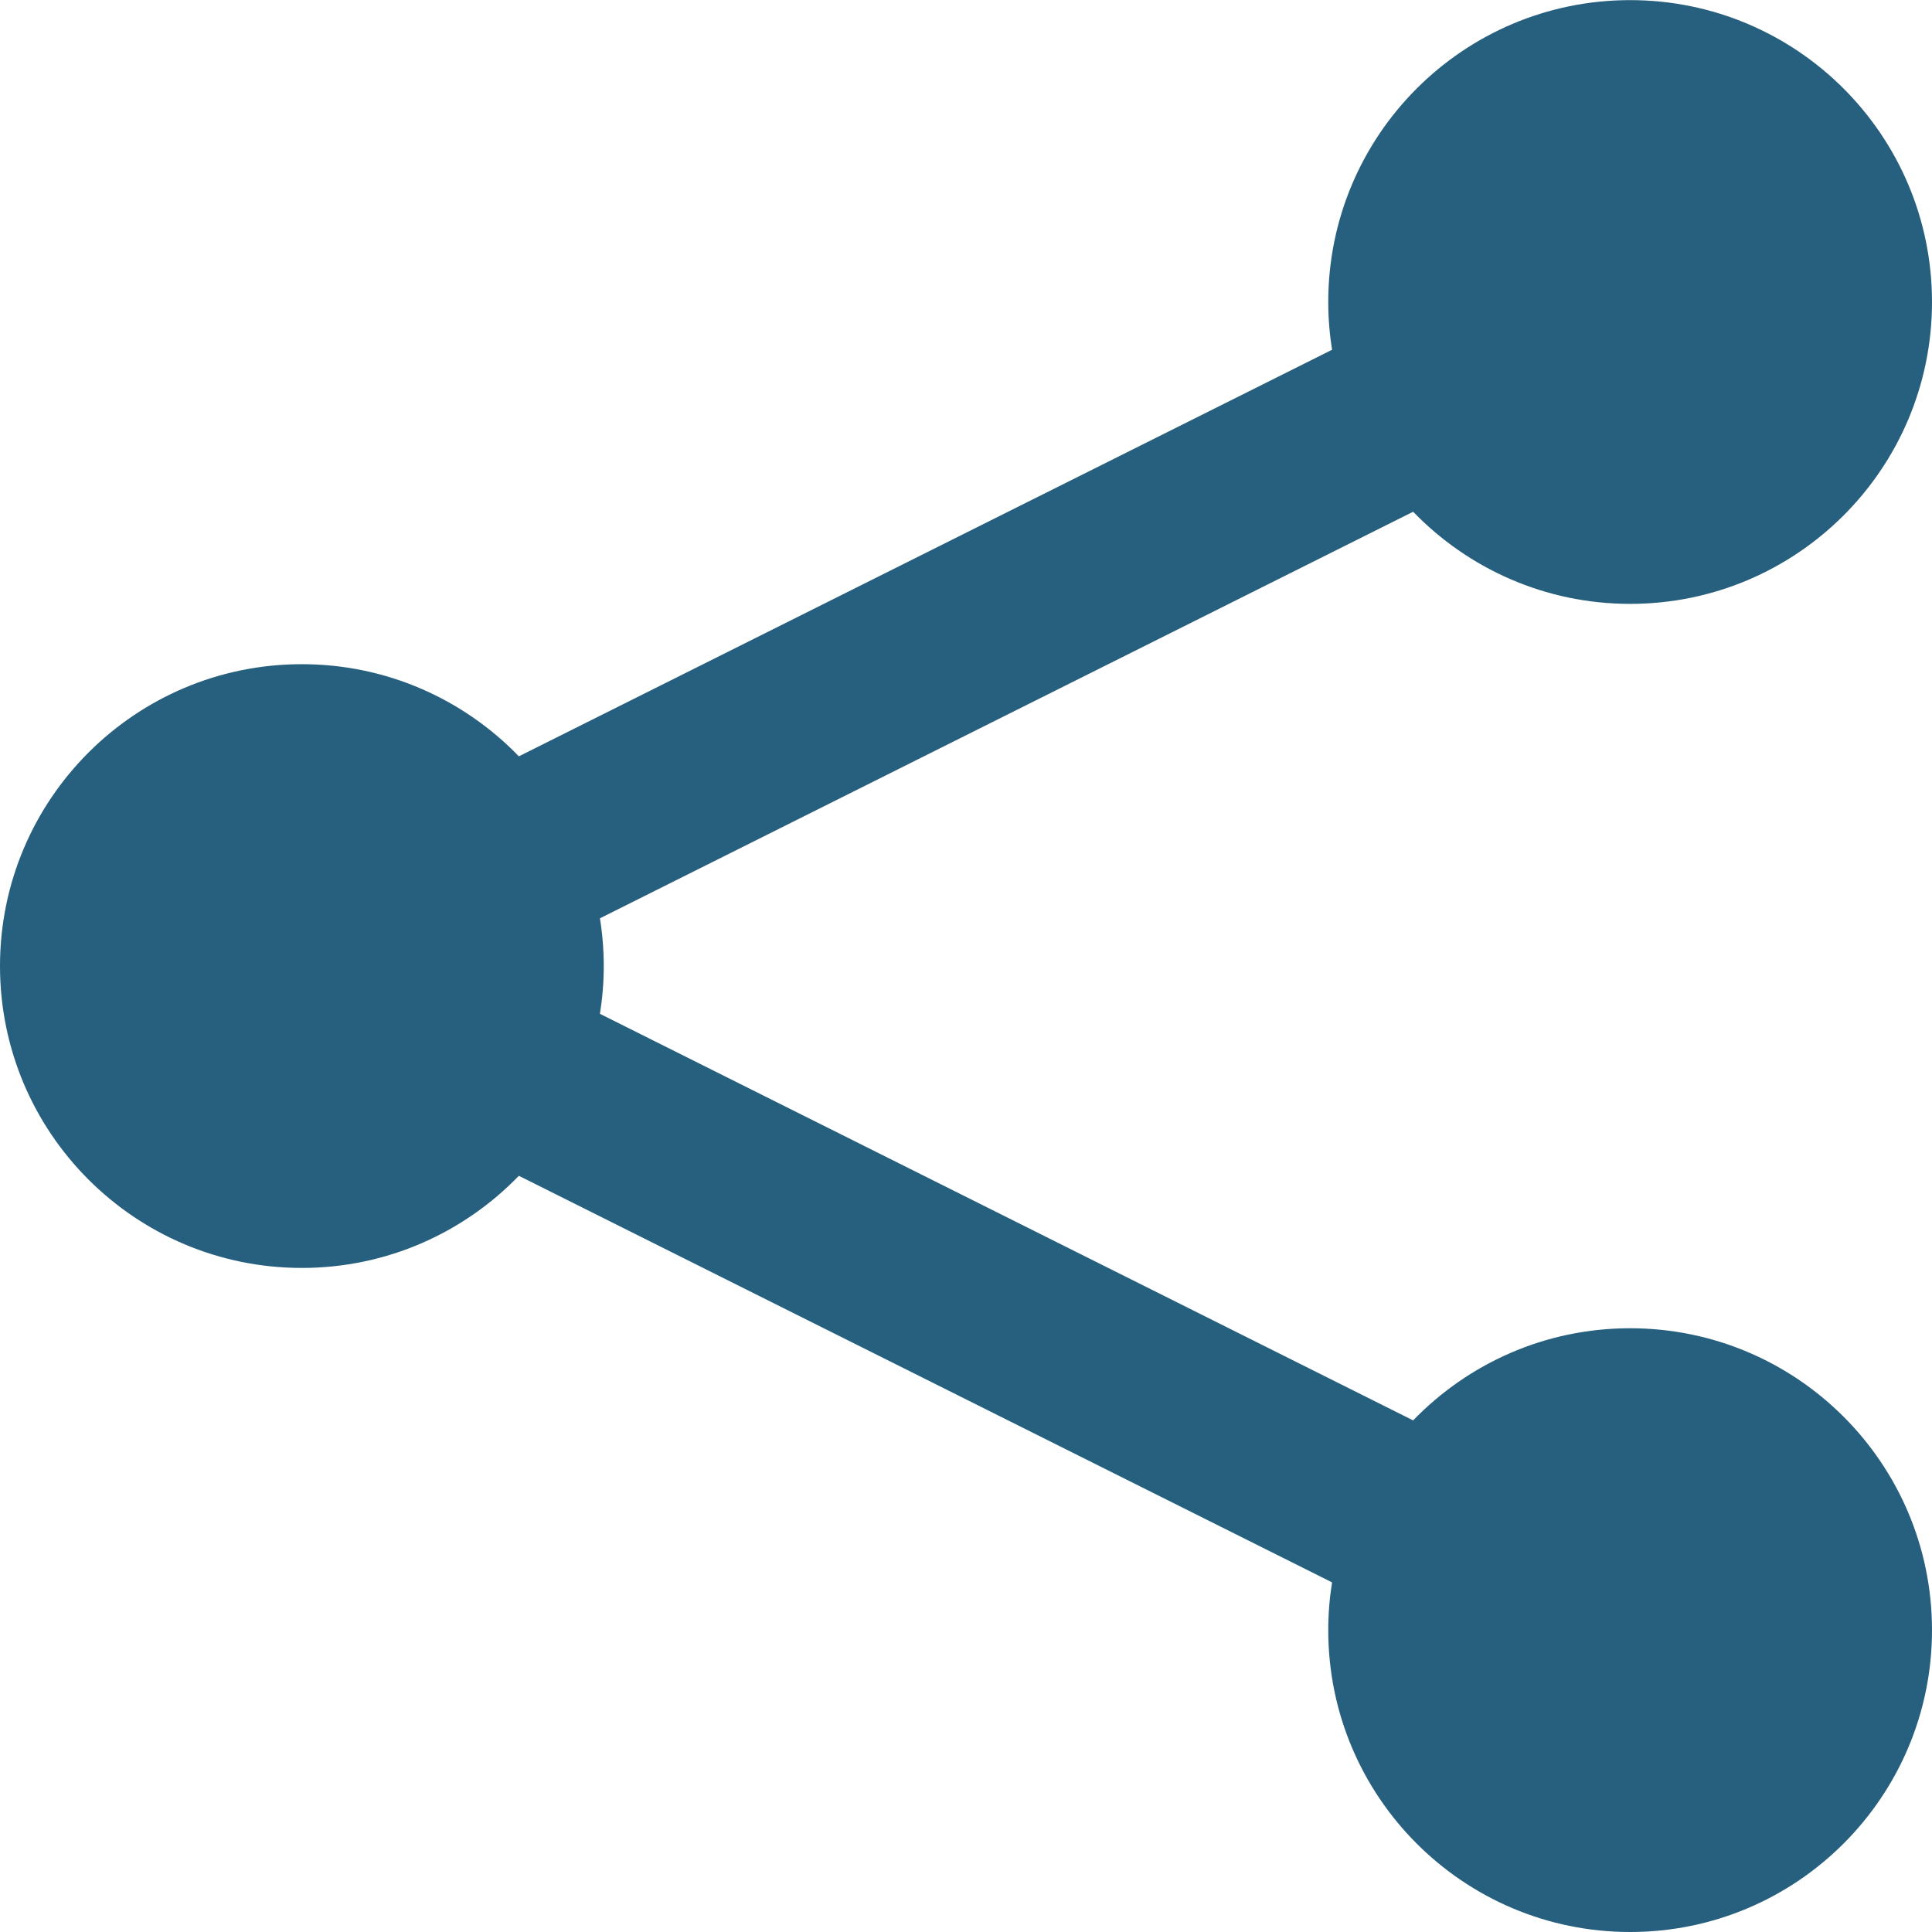
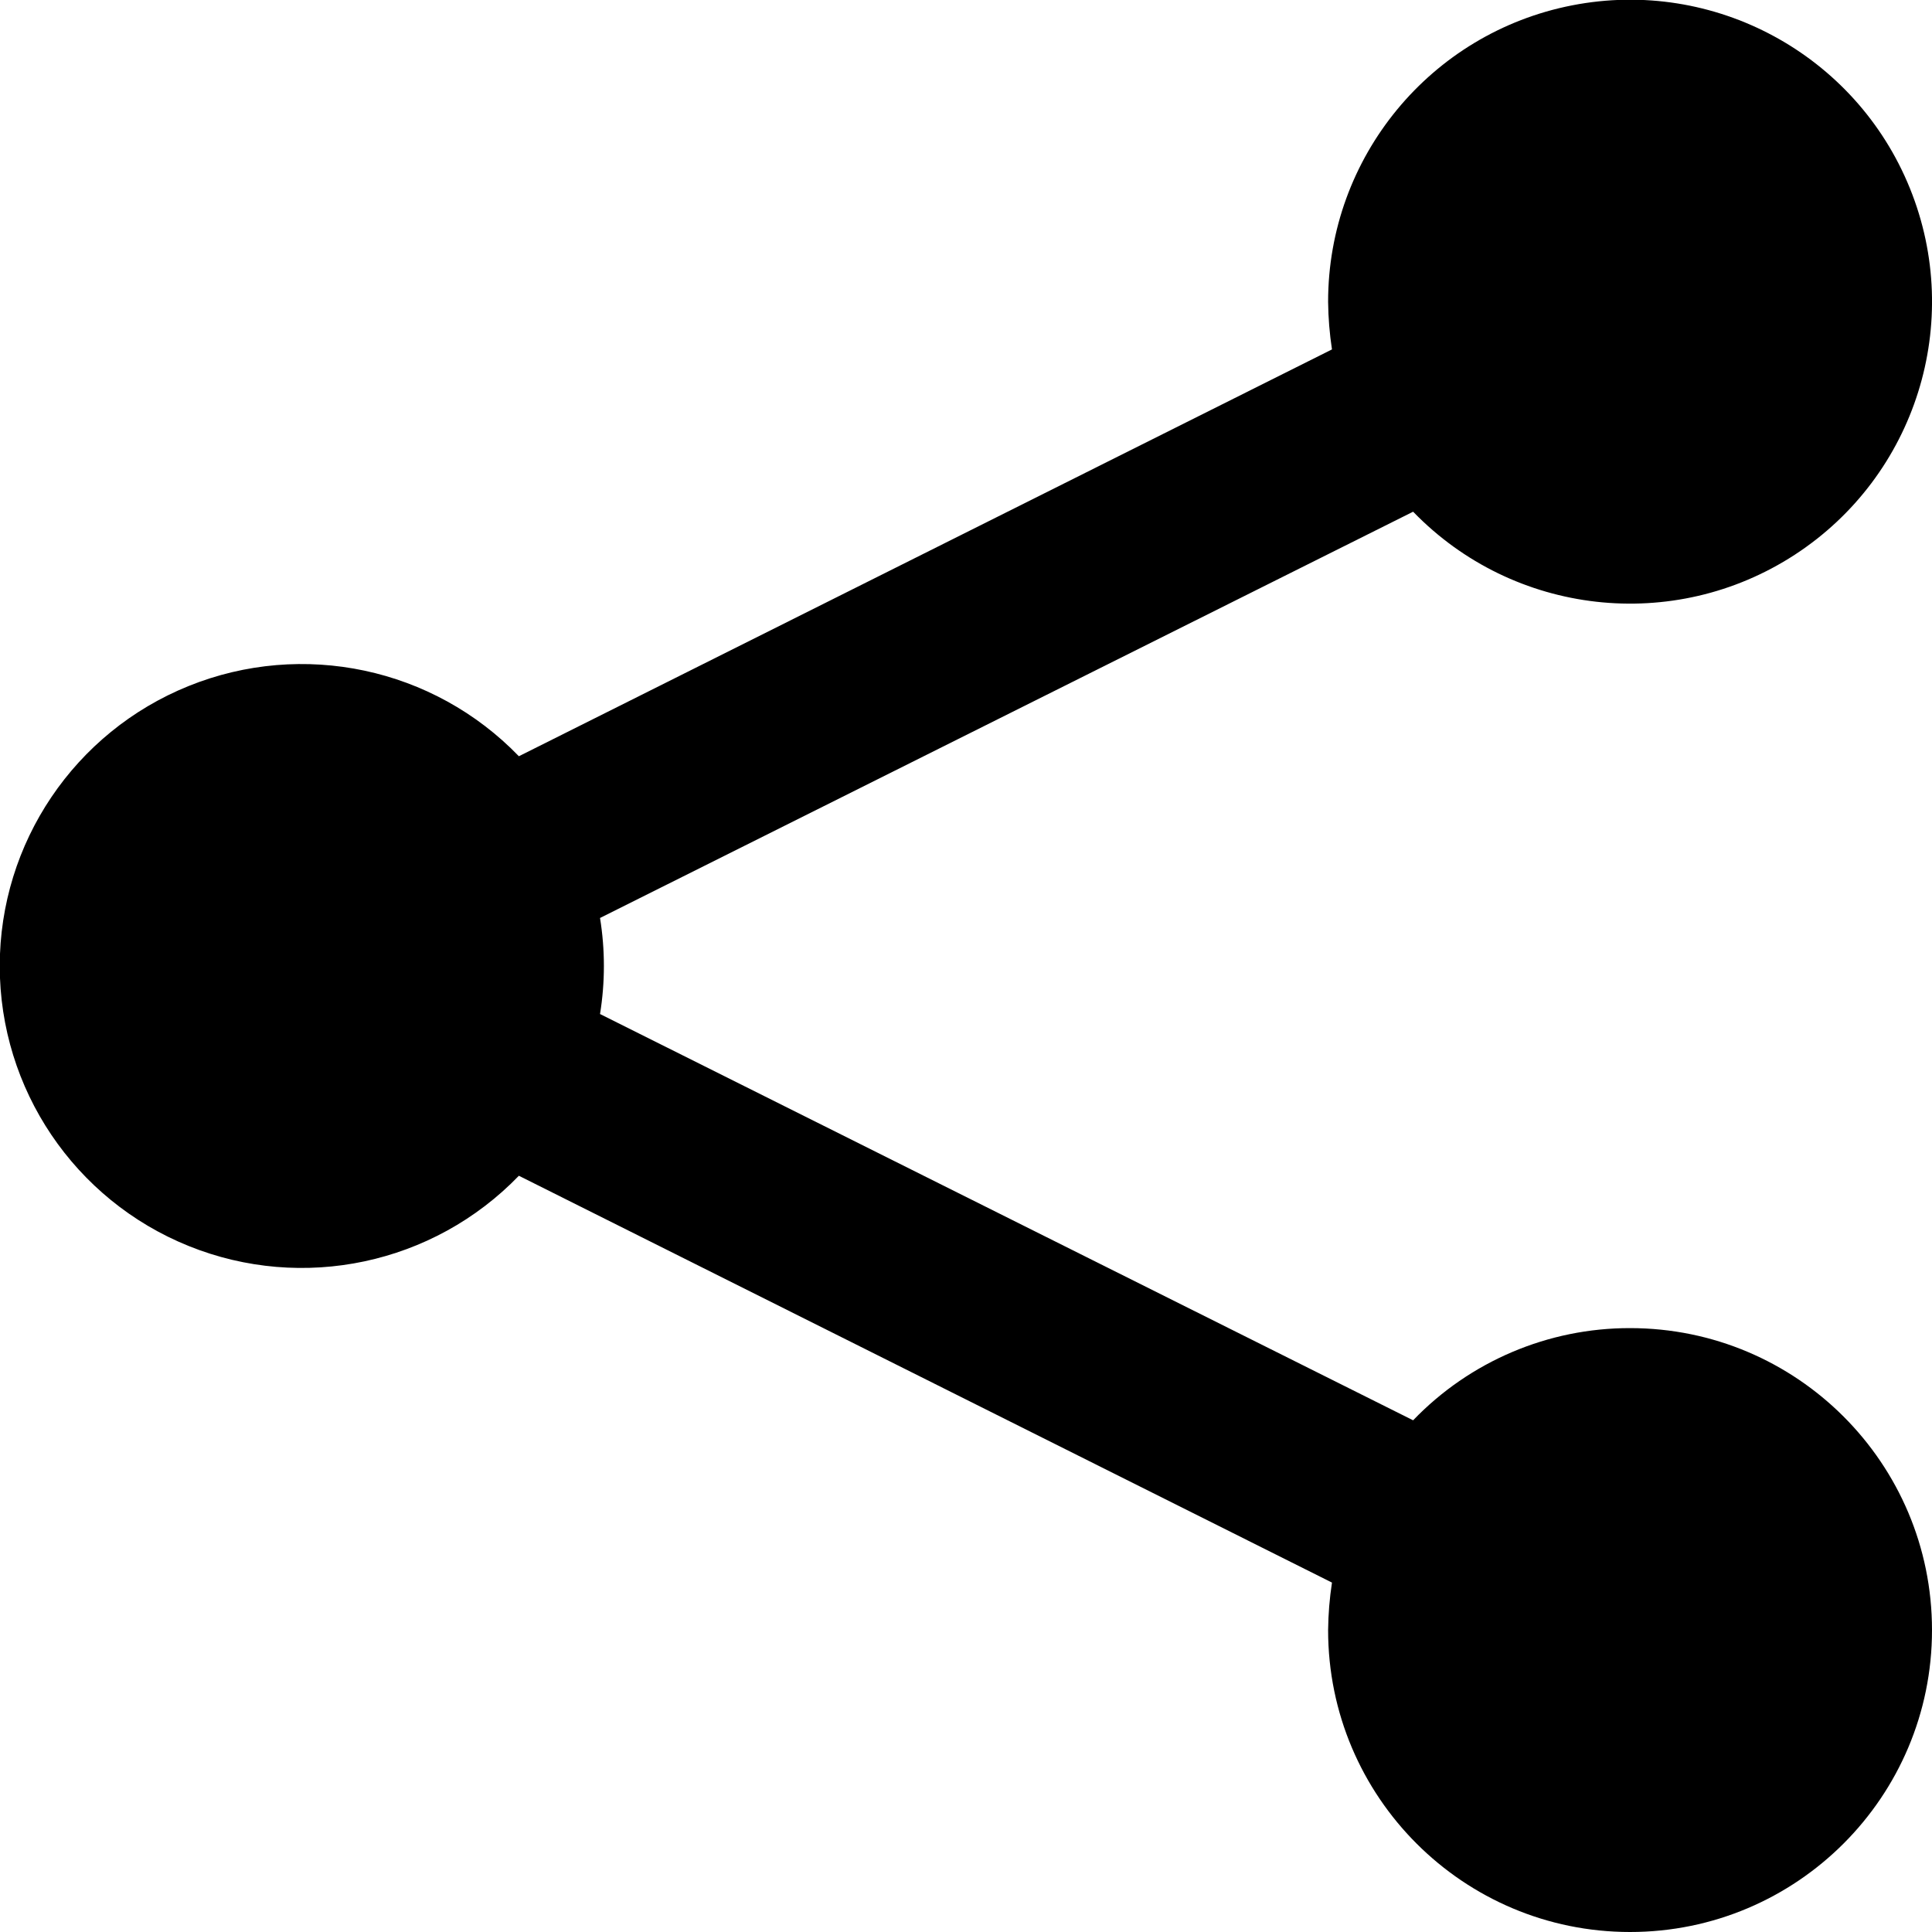
- <svg xmlns="http://www.w3.org/2000/svg" version="1.1" width="32" height="32" viewBox="0 0 32 32">
-   <path fill="#27607e" d="M27 22c-1.411 0-2.685 0.586-3.594 1.526l-13.469-6.734c0.041-0.258 0.063-0.522 0.063-0.791s-0.022-0.534-0.063-0.791l13.469-6.734c0.909 0.94 2.183 1.526 3.594 1.526 2.761 0 5-2.239 5-5s-2.239-5-5-5-5 2.239-5 5c0 0.269 0.022 0.534 0.063 0.791l-13.469 6.734c-0.909-0.94-2.183-1.526-3.594-1.526-2.761 0-5 2.239-5 5s2.239 5 5 5c1.411 0 2.685-0.586 3.594-1.526l13.469 6.734c-0.041 0.258-0.063 0.522-0.063 0.791 0 2.761 2.239 5 5 5s5-2.239 5-5c0-2.761-2.239-5-5-5z" />
+ <svg xmlns="http://www.w3.org/2000/svg" id="Layer_2" data-name="Layer 2" viewBox="0 0 35 35">
+   <path d="M29.53,24.06a5.44,5.44,0,0,0-3.93,1.67L10.87,18.37a5.44,5.44,0,0,0,0-1.74L25.6,9.27a5.47,5.47,0,1,0-1.54-3.8,6.11,6.11,0,0,0,.07.86L9.4,13.7a5.47,5.47,0,1,0,0,7.6l14.73,7.37a6.11,6.11,0,0,0-.07.86,5.47,5.47,0,1,0,5.47-5.47Z" transform="translate(0 0)" />
</svg>
